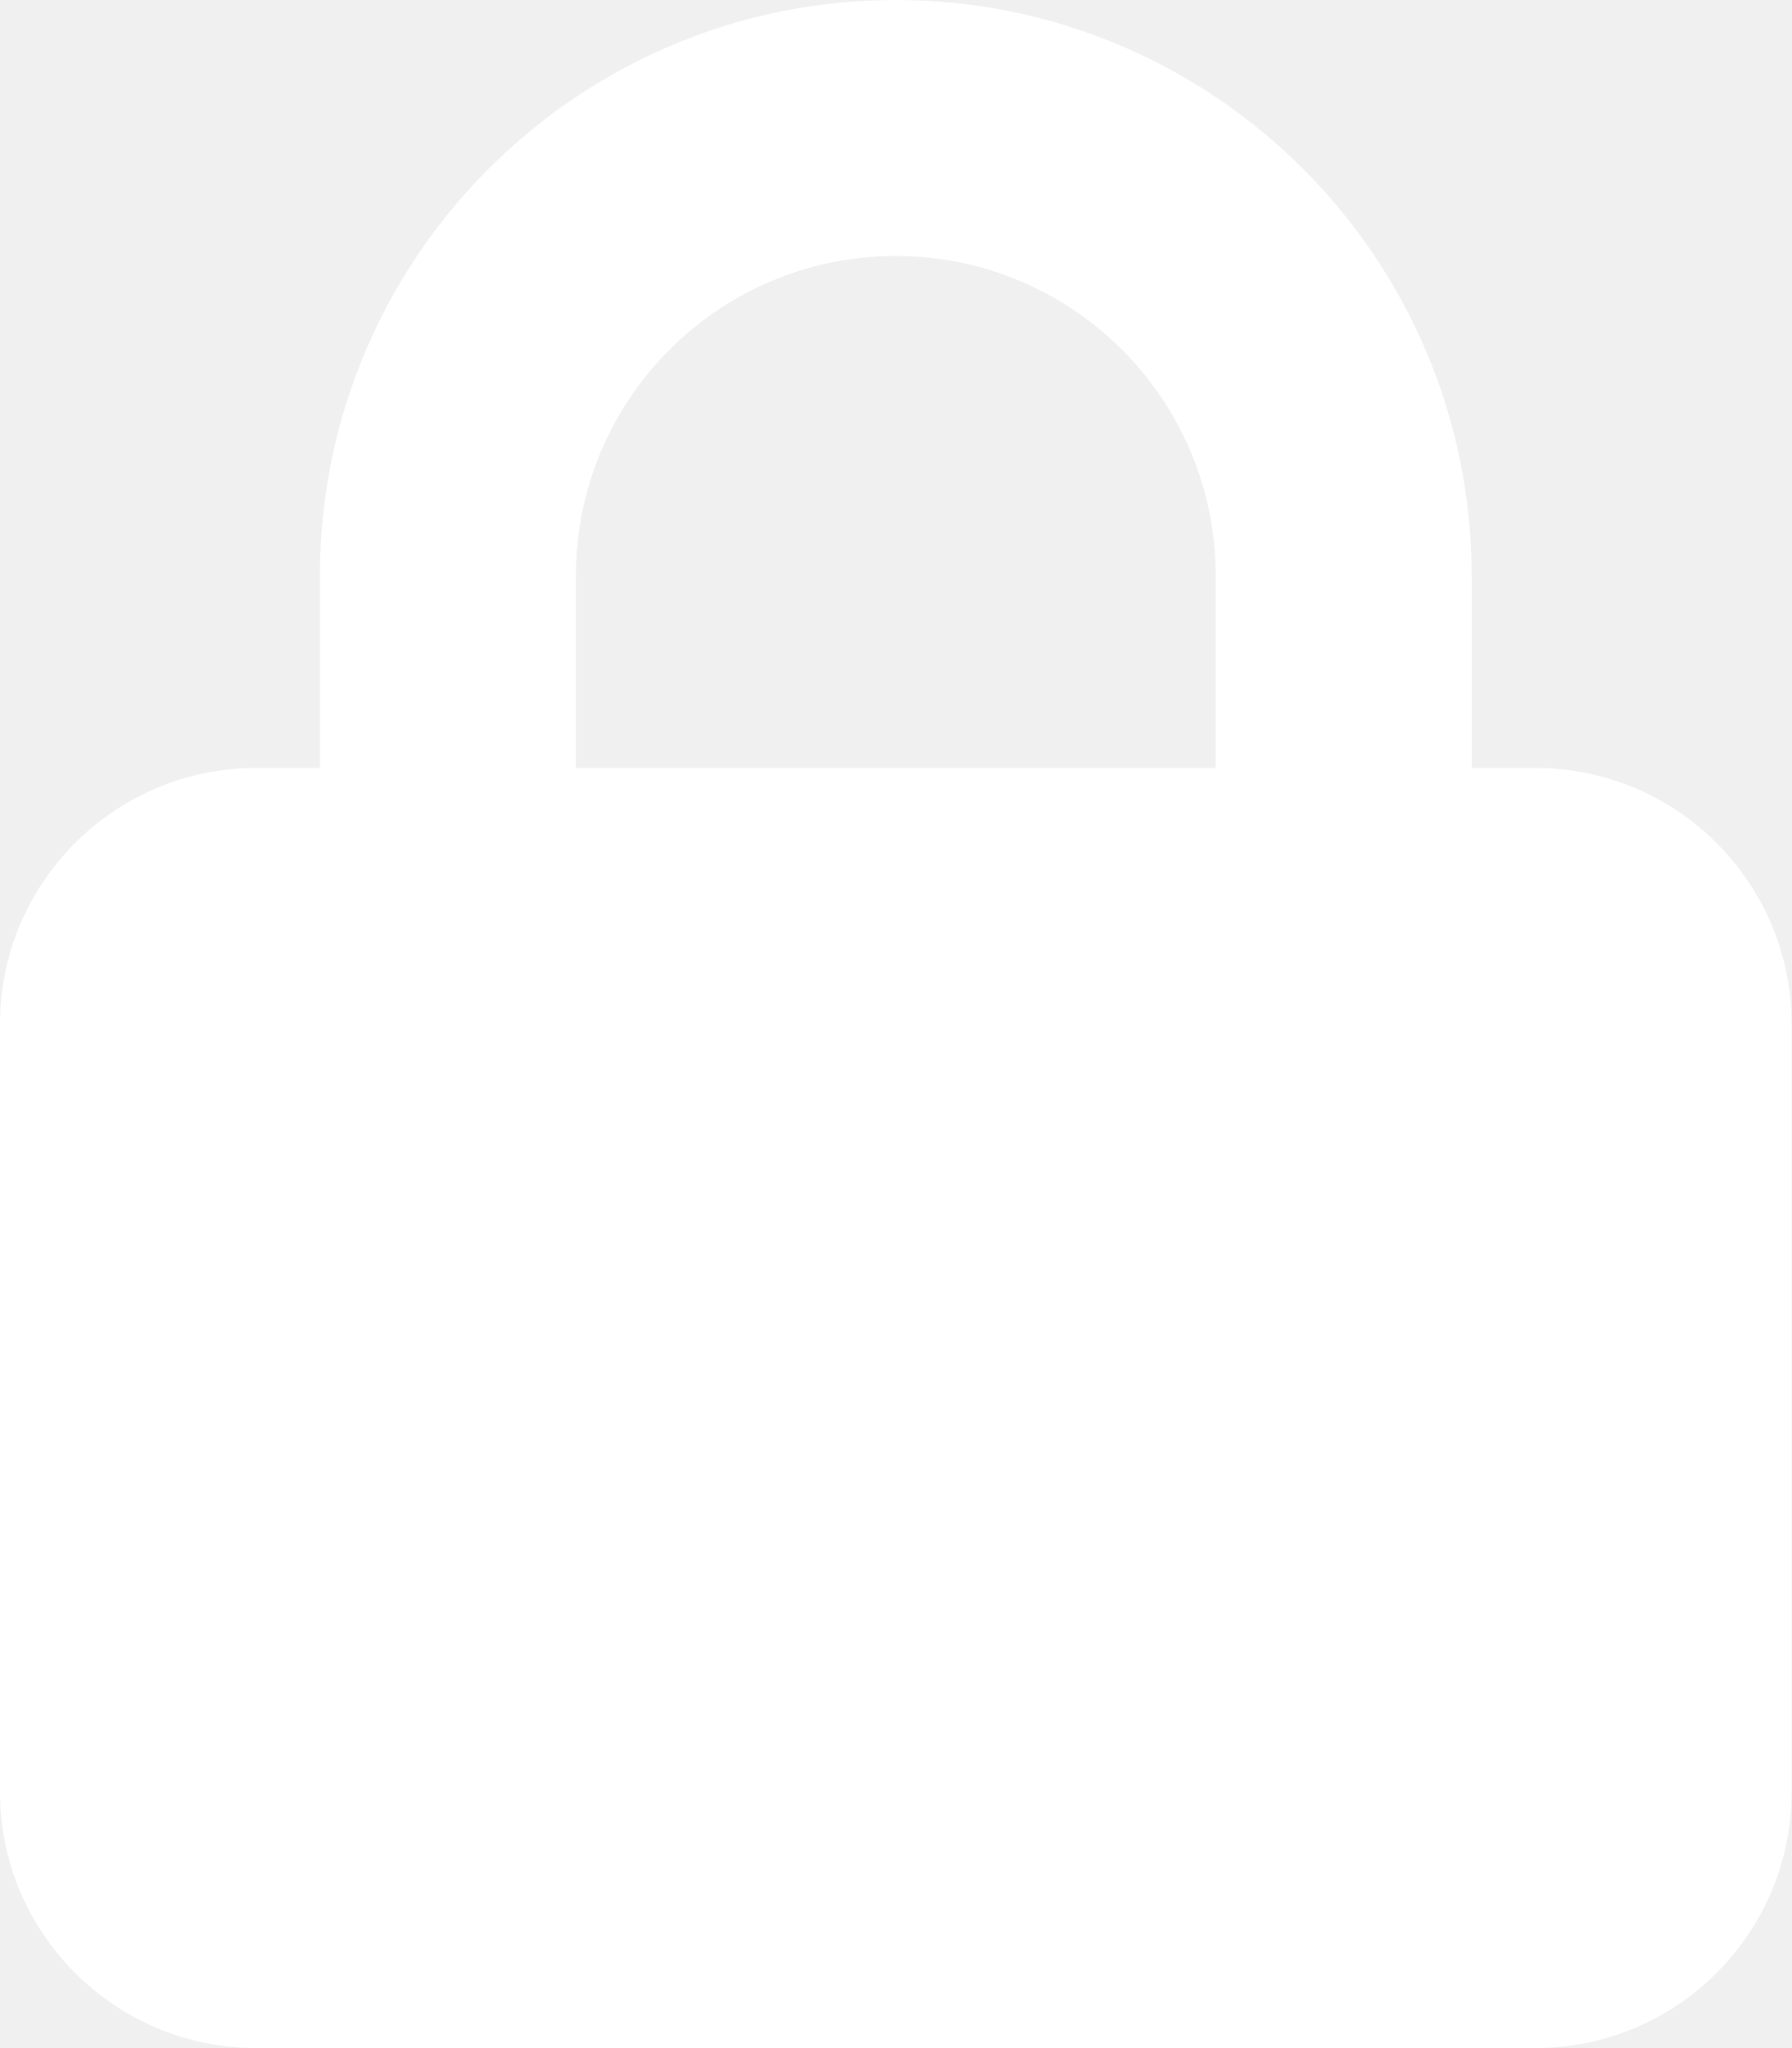
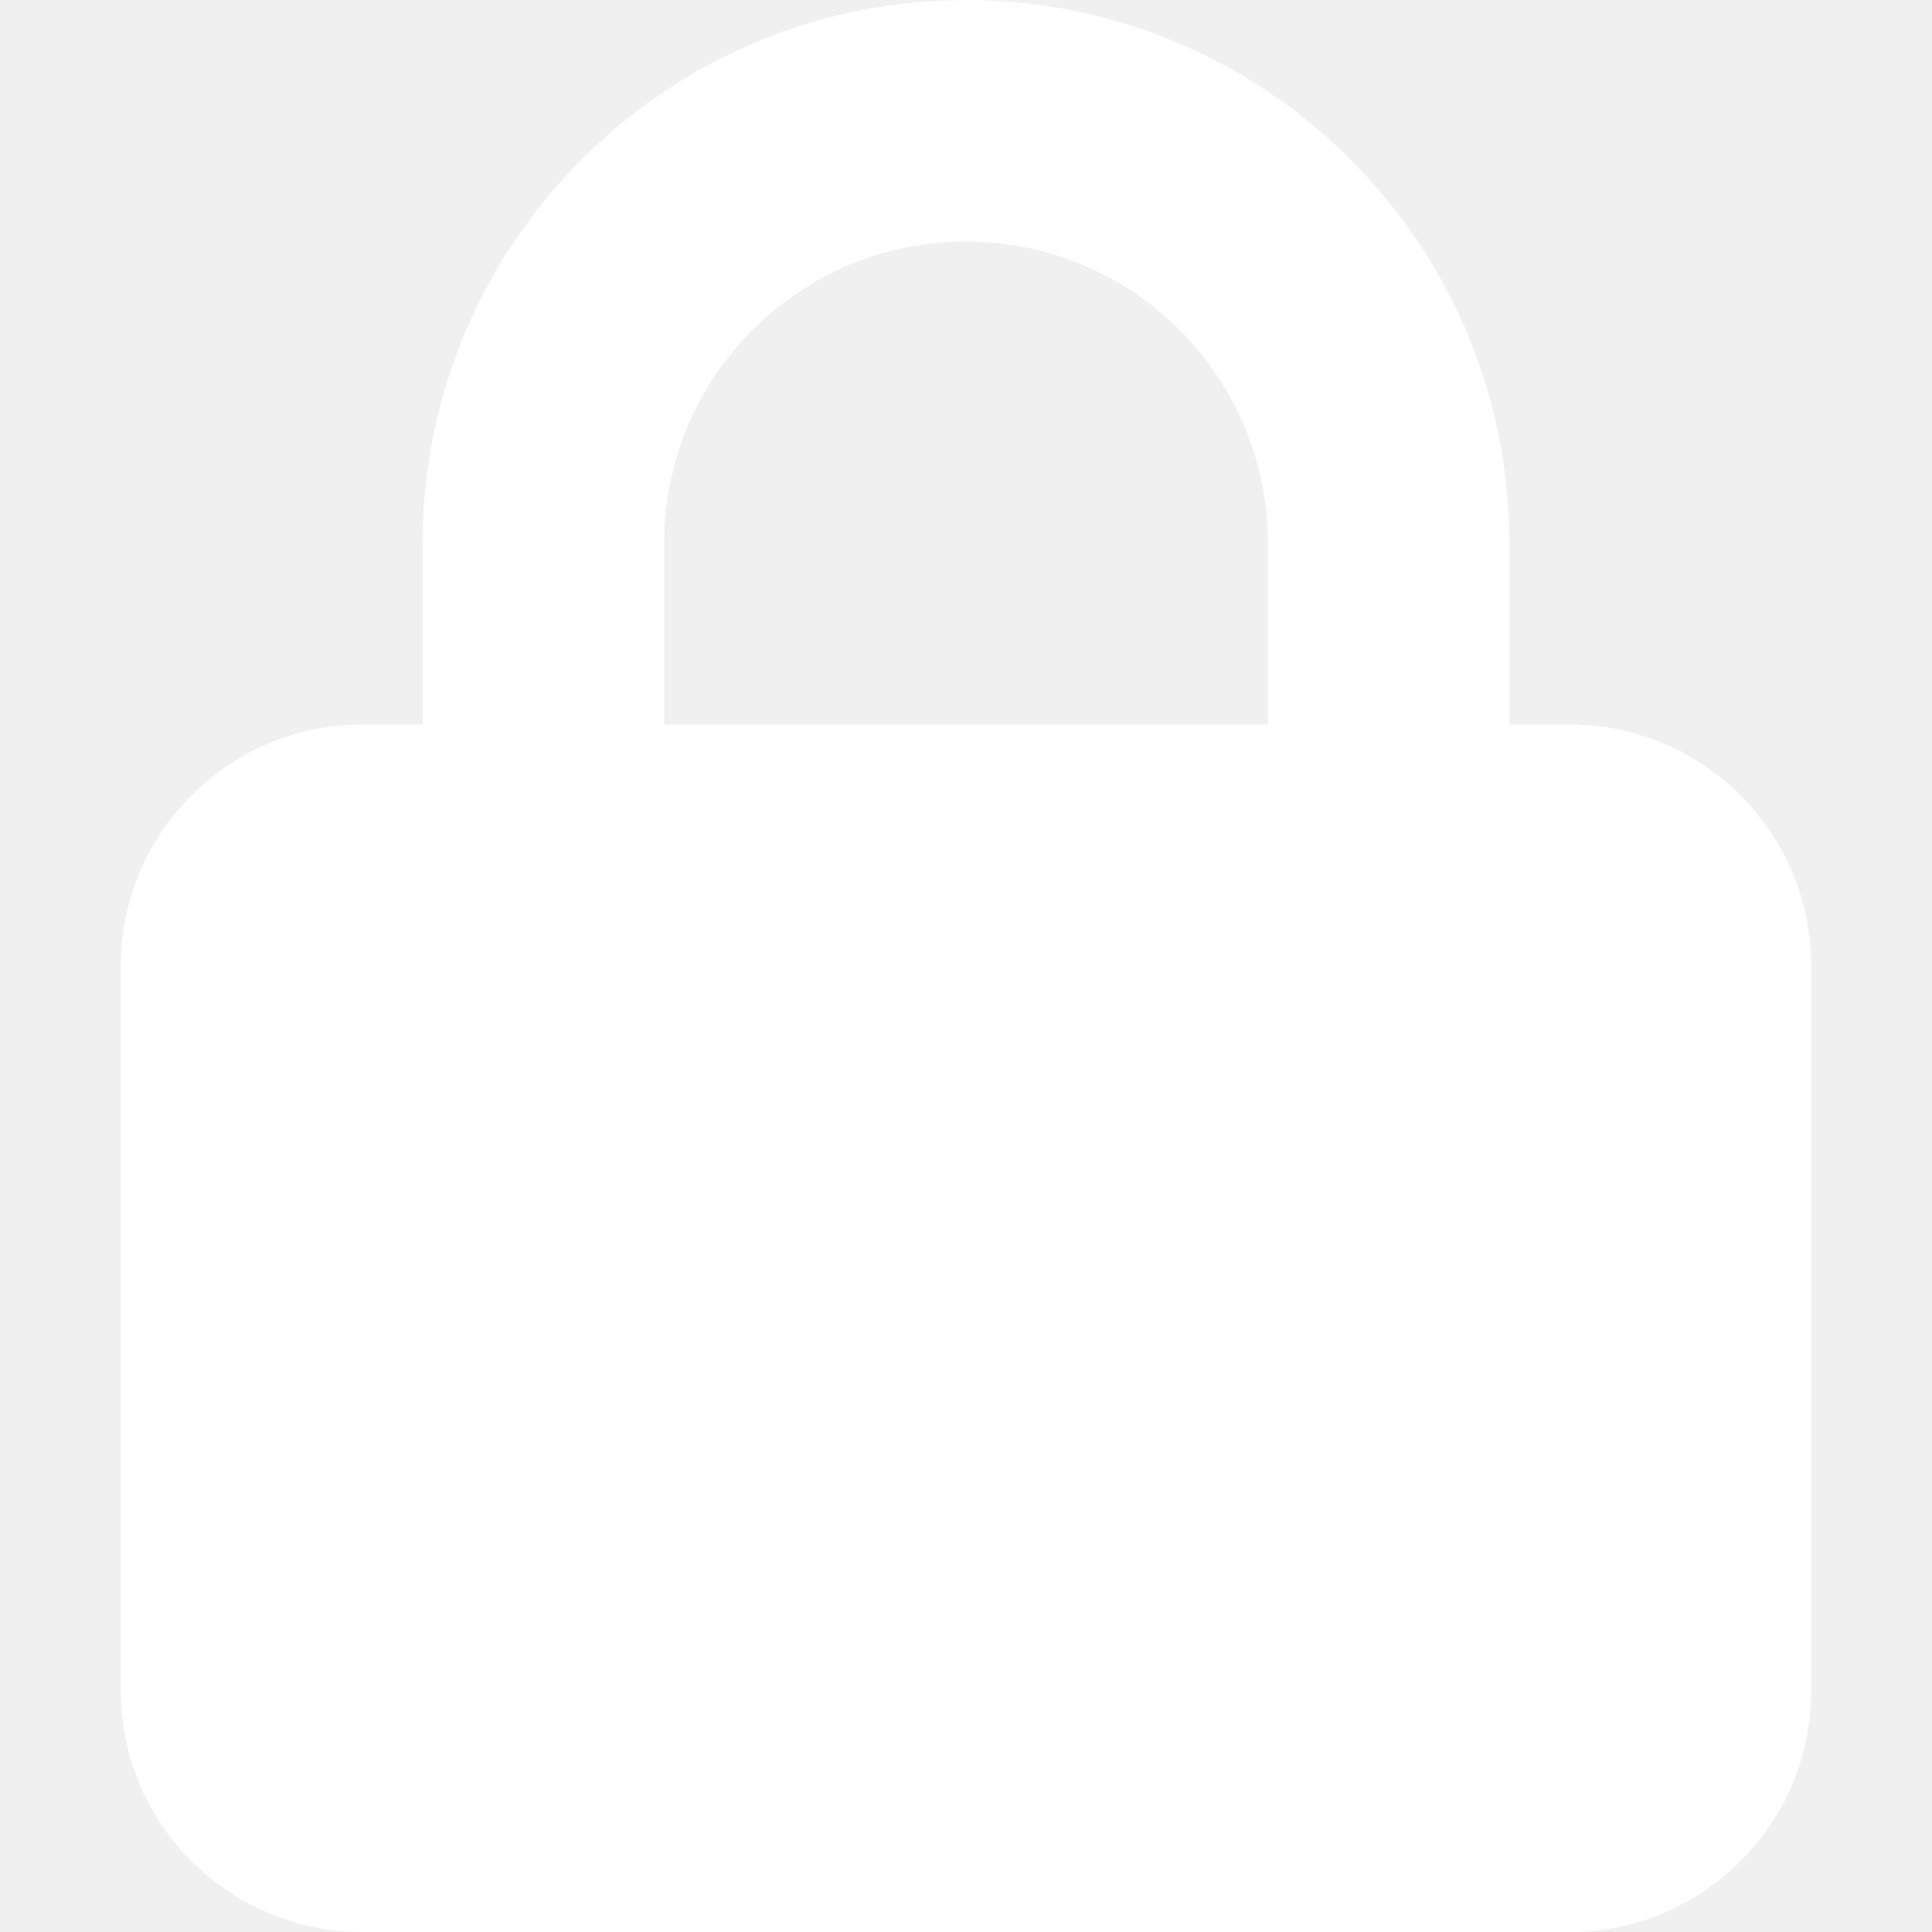
- <svg xmlns="http://www.w3.org/2000/svg" height="20" width="17.5" viewBox="0 0 448 512">
+ <svg xmlns="http://www.w3.org/2000/svg" height="26" width="26" viewBox="0 0 448 512">
  <path fill="#ffffff" d="M144 144l0 48 160 0 0-48c0-44.2-35.8-80-80-80s-80 35.8-80 80zM80 192l0-48C80 64.5 144.5 0 224 0s144 64.5 144 144l0 48 16 0c35.3 0 64 28.7 64 64l0 192c0 35.3-28.7 64-64 64L64 512c-35.3 0-64-28.7-64-64L0 256c0-35.3 28.7-64 64-64l16 0z" />
</svg>
